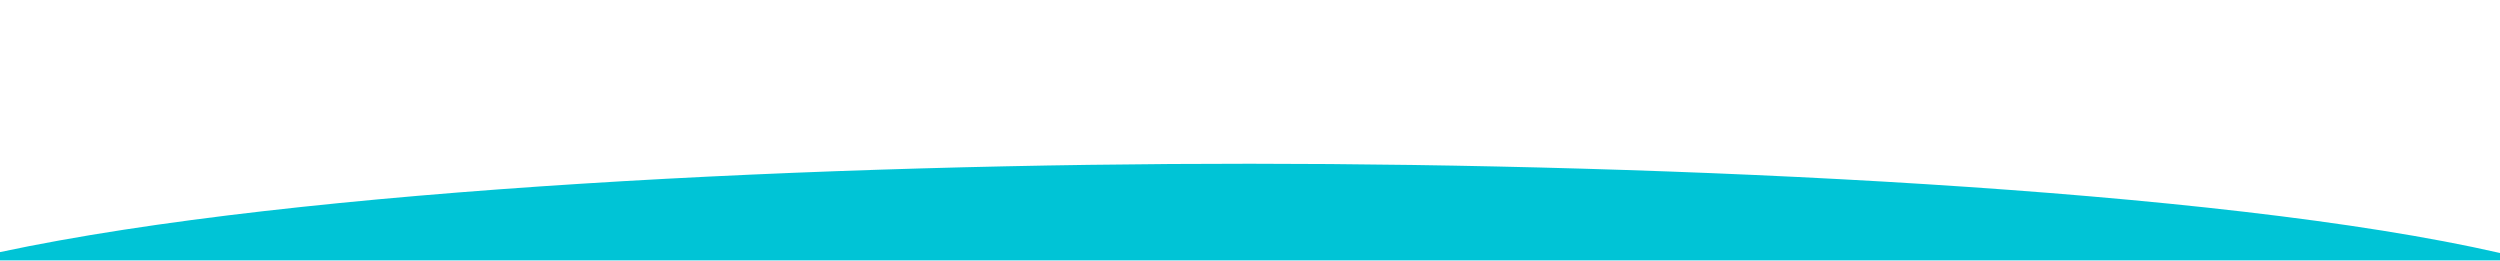
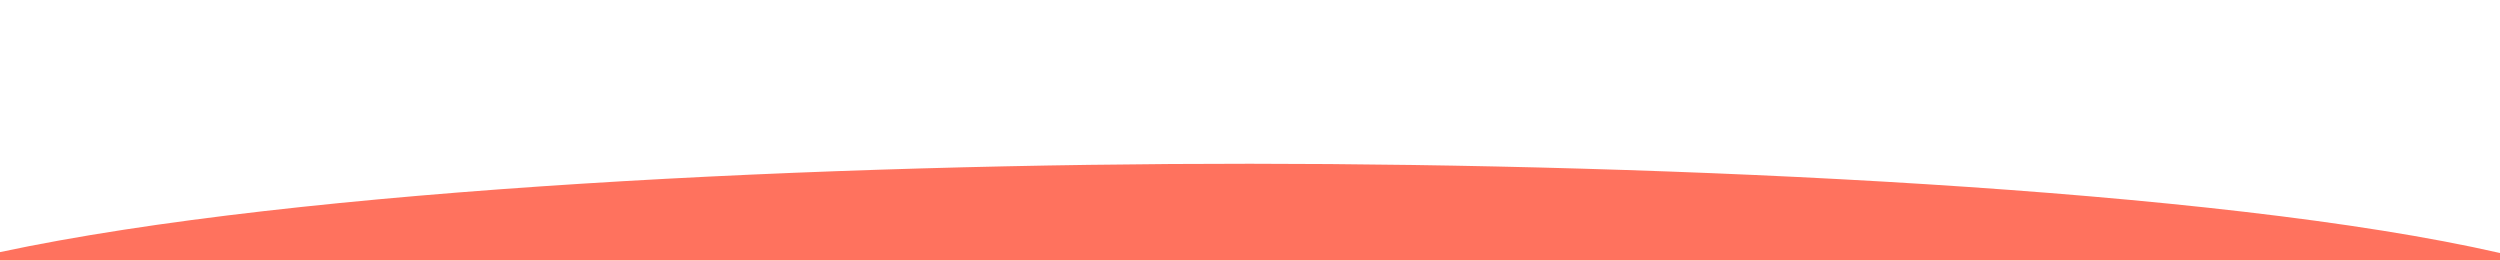
- <svg xmlns="http://www.w3.org/2000/svg" version="1.1" width="332" height="34.584" viewBox="0 0 332 34.584" id="Calque_1" xml:space="preserve">
-   <defs id="defs17" />
-   <g id="g3" />
-   <path d="m 0,34.584 0,-1.105 c 40.11,-8.554 110.482,-11.753 166,-11.734 55.521,0.02 128.429,3.26 166,11.853 l 0,0.985 -332,0" transform="translate(-1.7577786e-6,0)" id="path3015" style="fill:#00c4d6;fill-opacity:1;stroke:none" />
+ <svg xmlns="http://www.w3.org/2000/svg" version="1.1" id="Calque_1" x="0px" y="0px" width="332px" height="34.584px" viewBox="0 0 332 34.584" enable-background="new 0 0 332 34.584" xml:space="preserve">
+   <defs>
+ 	
+ 	</defs>
+   <g id="g3">
+ </g>
+   <path id="path3015" fill="#FF725E" d="M0,34.584v-1.104  c40.109-8.554,110.481-11.754,166-11.734c55.521,0.021,128.429,3.26,166,11.854v0.985H0" />
</svg>
